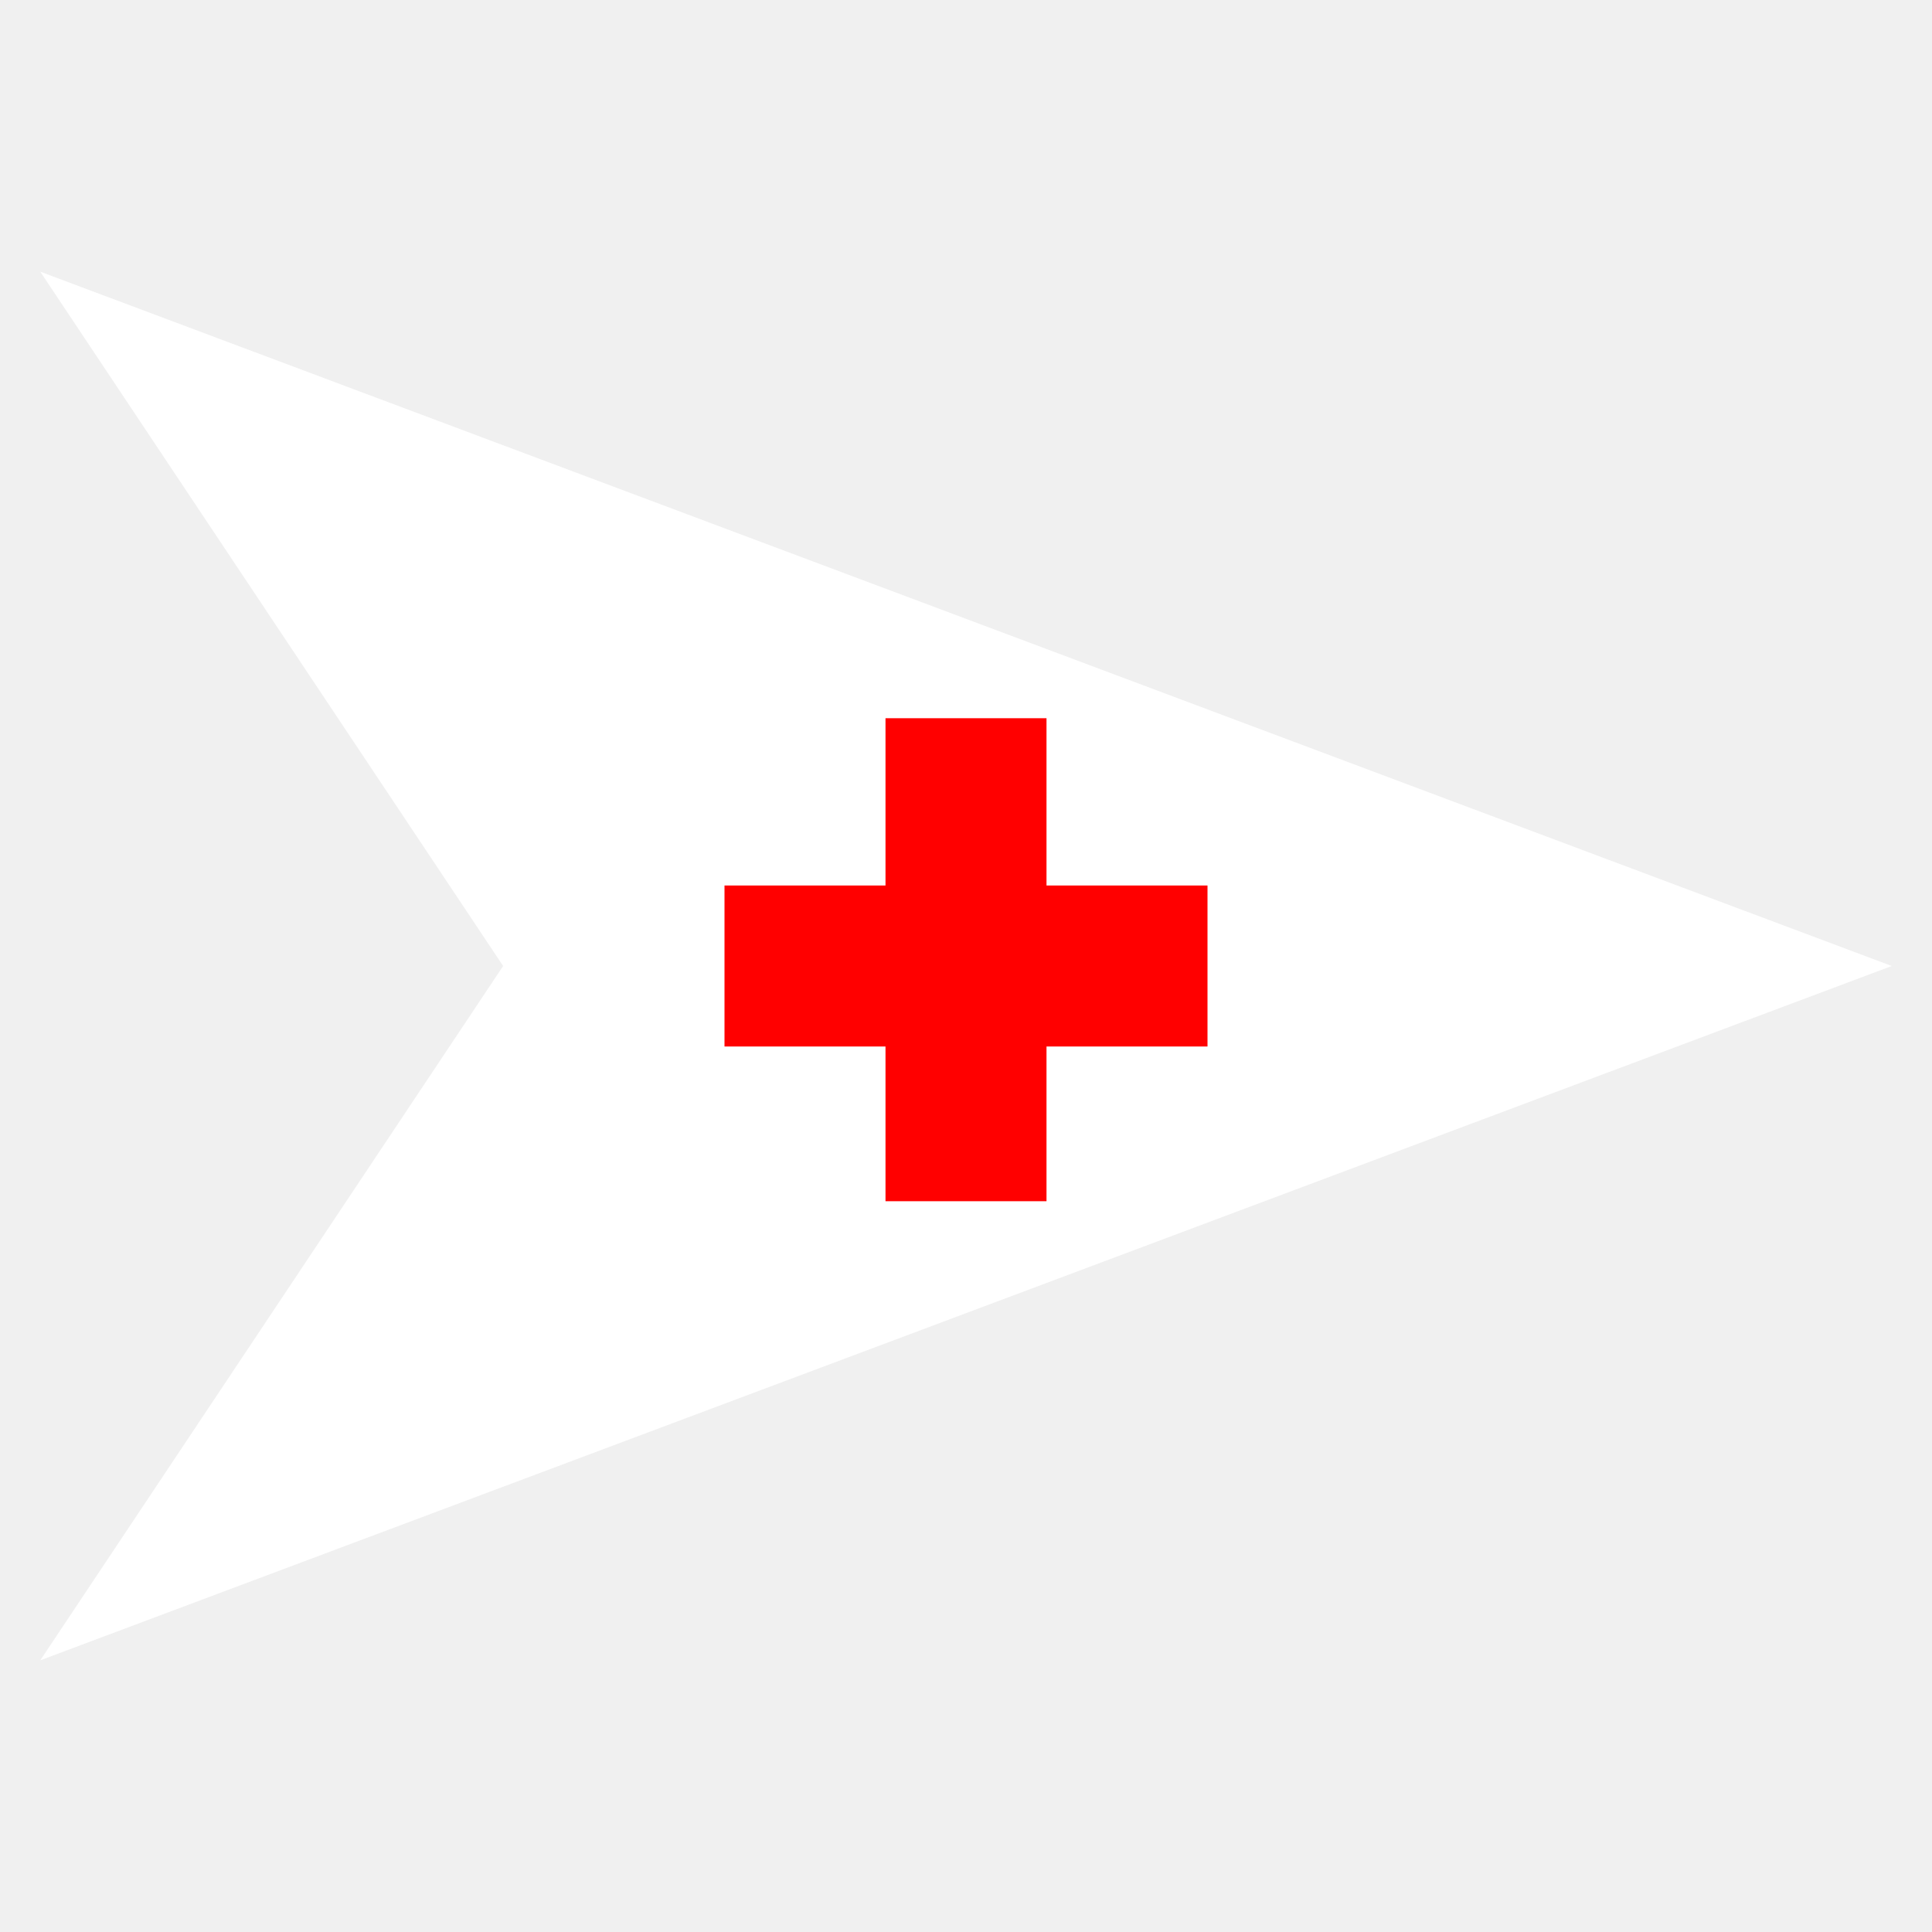
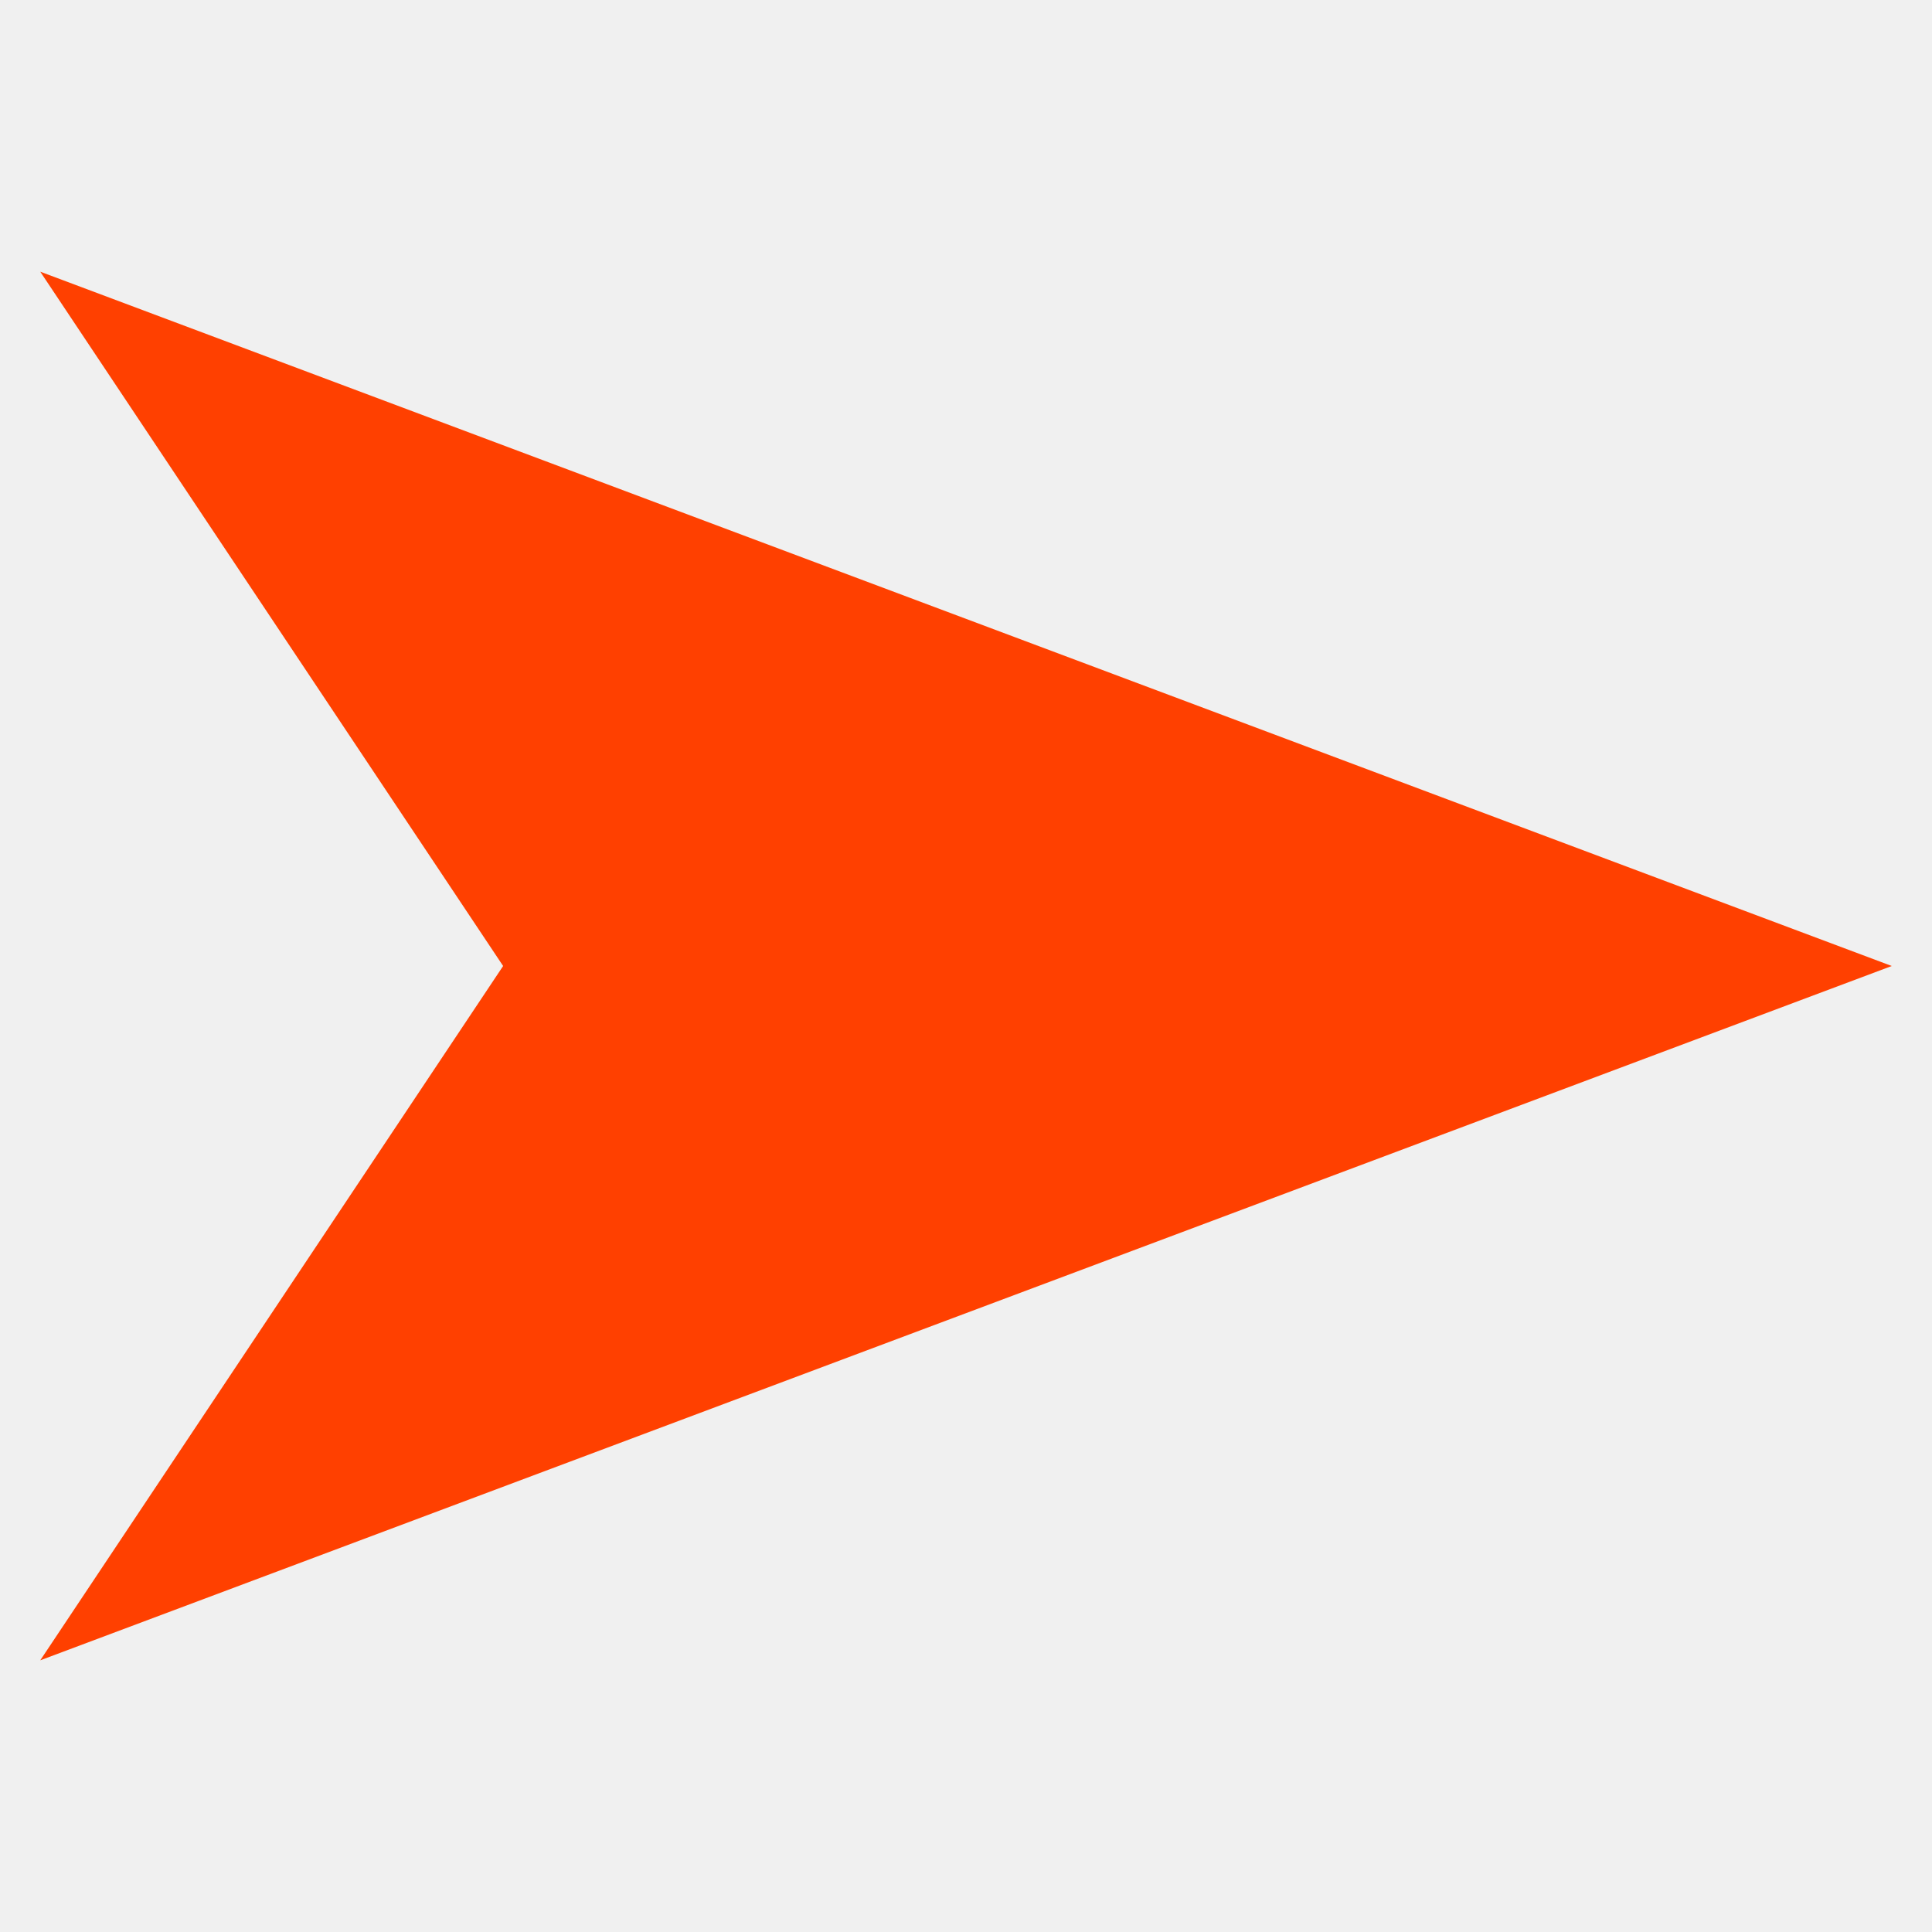
<svg xmlns="http://www.w3.org/2000/svg" width="48" height="48" viewBox="0 0 48 48" version="1.1" id="svg1">
  <defs id="defs1" />
  <g id="layer1">
-     <path style="fill:#ffffff;stroke:#ffffff;stroke-width:0;stroke-linecap:square;paint-order:fill markers stroke" d="M 47,24 1,6.75 12.5,24 1,41.25 Z" id="path1" />
-     <rect style="fill:#ff0000;stroke:#ff0000;stroke-width:0;stroke-linecap:square;stroke-linejoin:miter;stroke-dasharray:none;paint-order:fill markers stroke" id="rect1" width="4" height="12" x="22" y="17.844" />
-     <rect style="fill:#ff0000;stroke:#ff0000;stroke-width:0;stroke-linecap:square;stroke-linejoin:miter;stroke-dasharray:none;paint-order:fill markers stroke" id="rect1-8" width="4" height="12" x="-26" y="18" transform="rotate(-90)" />
+     <path style="fill:#ff4000;stroke:#00ff00;stroke-width:0;stroke-linecap:square;paint-order:fill markers stroke;fill-opacity:1" d="M 47,24 1,6.75 12.5,24 1,41.25 Z" id="path1" />
  </g>
</svg>
